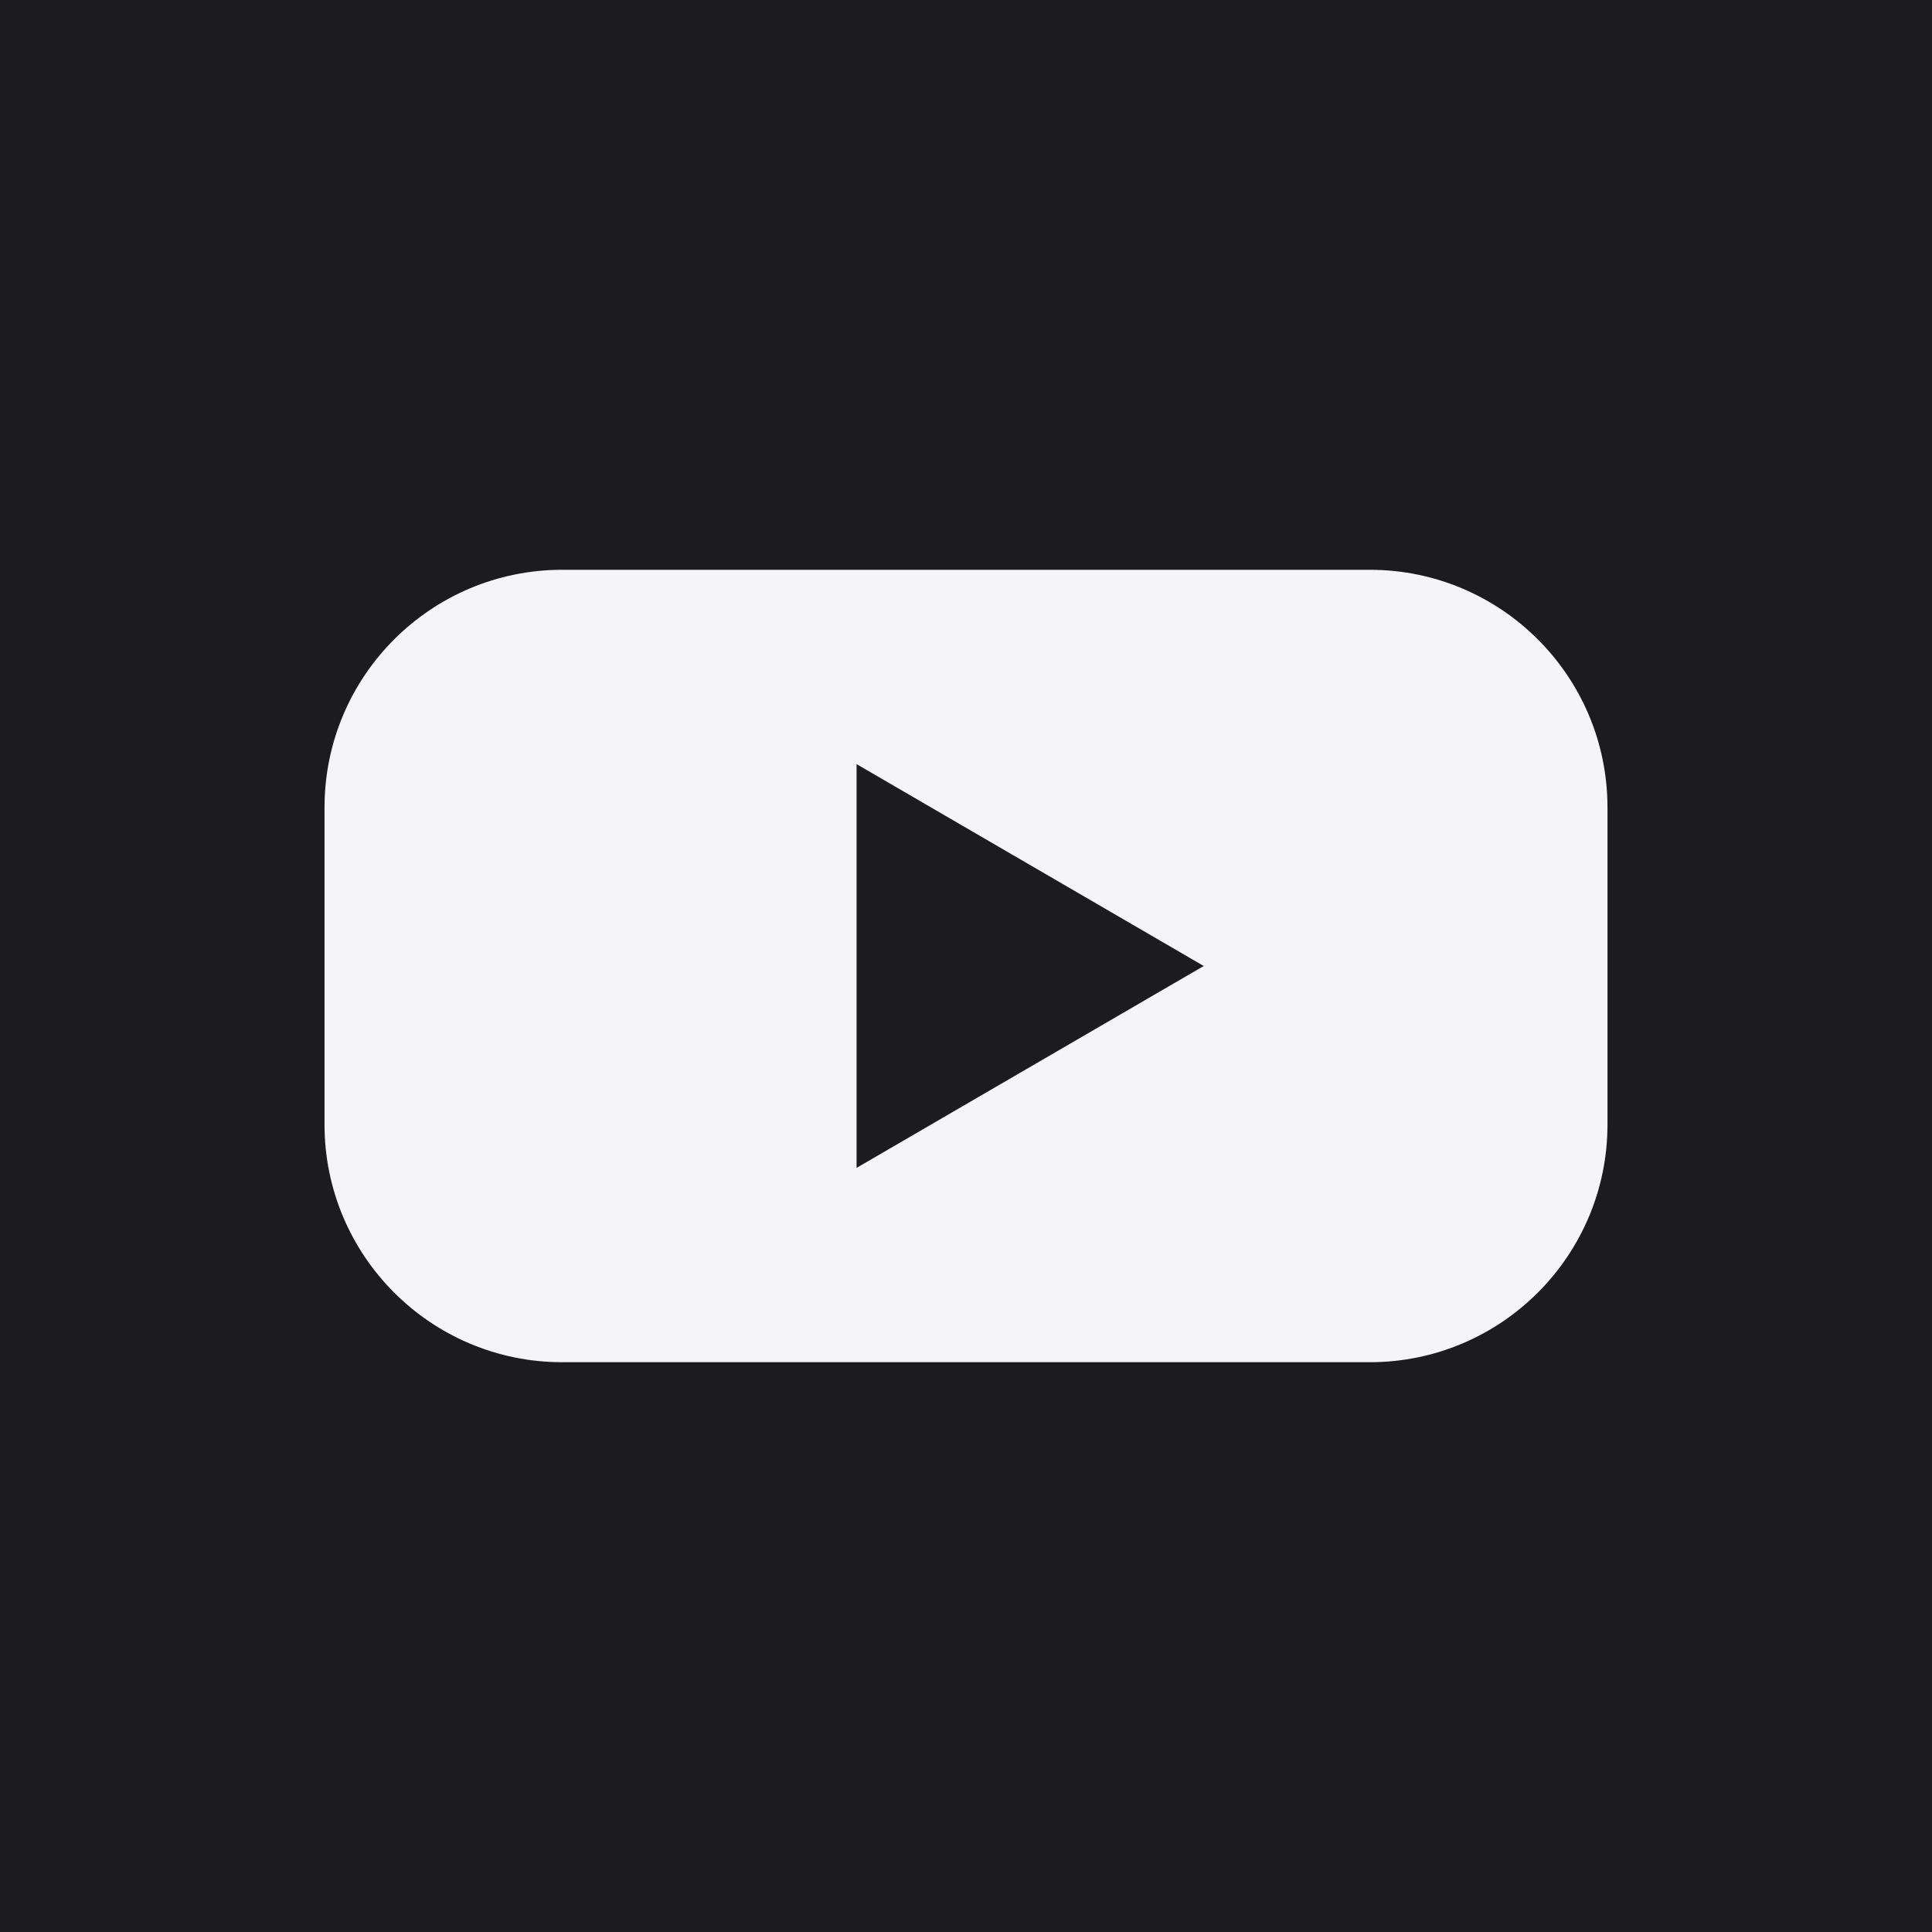
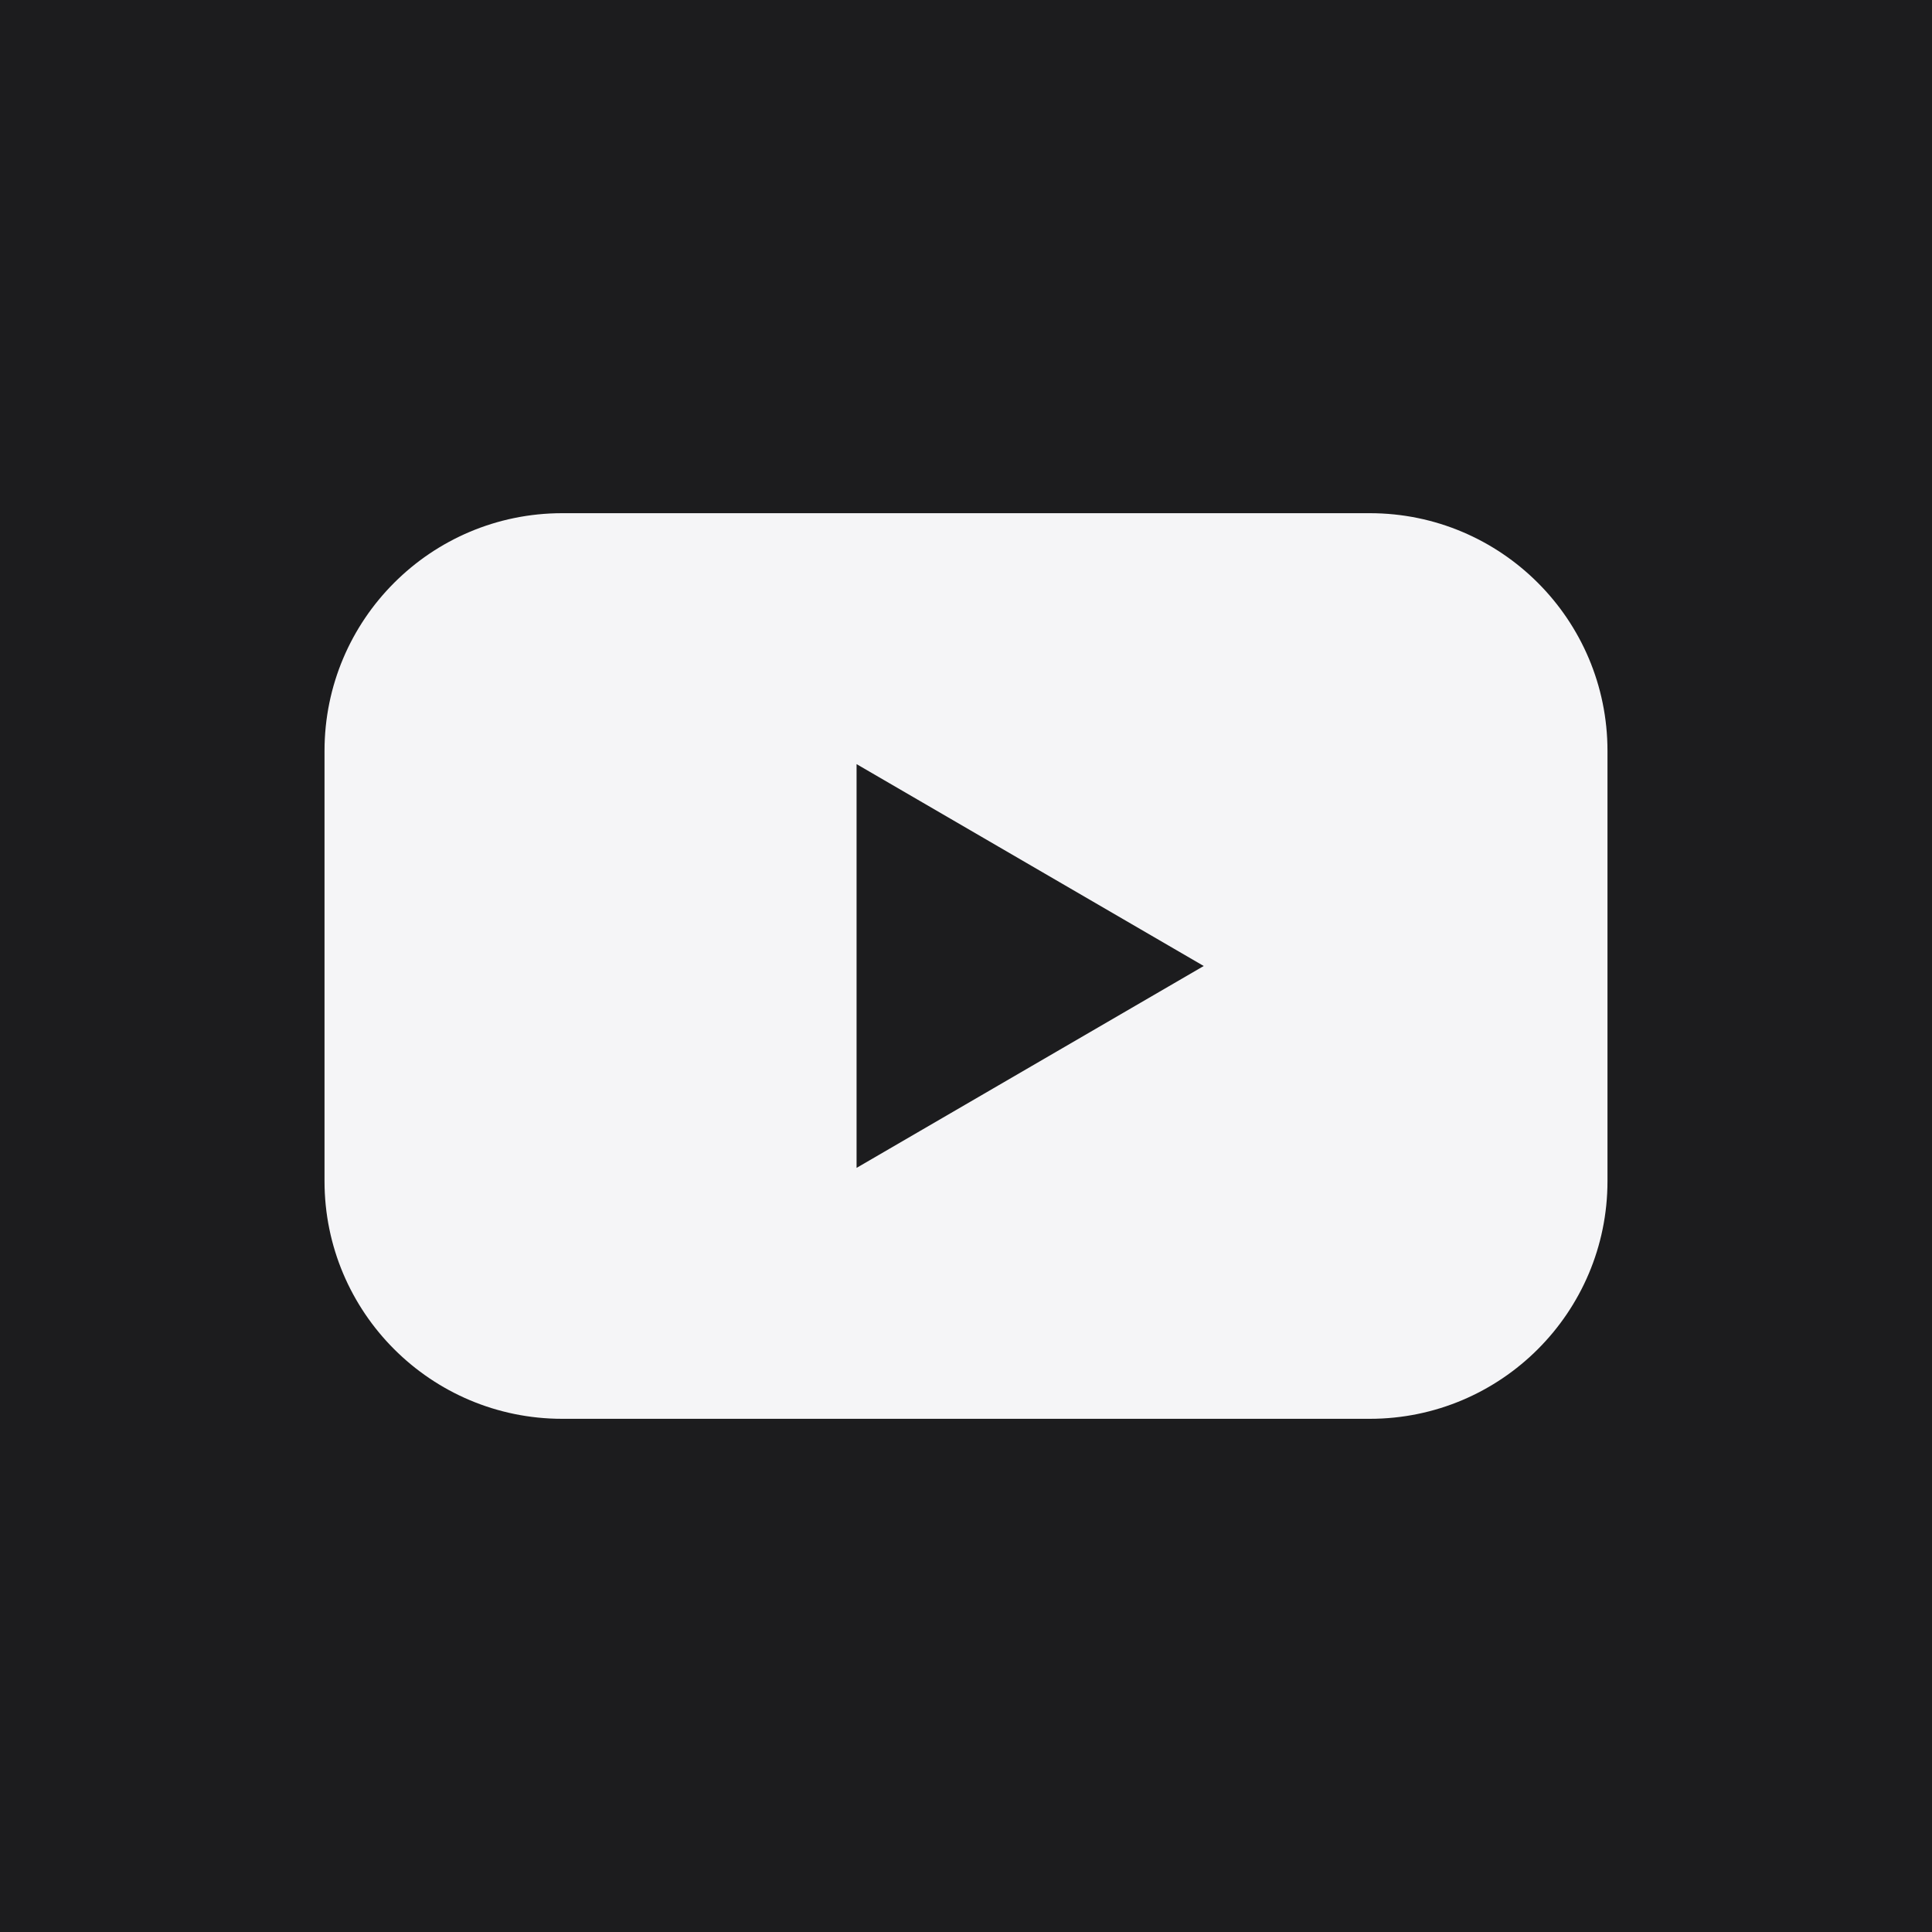
<svg xmlns="http://www.w3.org/2000/svg" width="1024" height="1024" viewBox="0 0 1024 1024">
  <rect width="1024" height="1024" fill="#1c1c1e" />
-   <rect x="172" y="302" width="680" height="420" rx="126" fill="#f5f5f7" />
+   <rect x="172" y="272" width="680" height="480" rx="126" fill="#f5f5f7" />
  <path d="M454 405 L454 619 L638 512 Z" fill="#1c1c1e" />
</svg>
